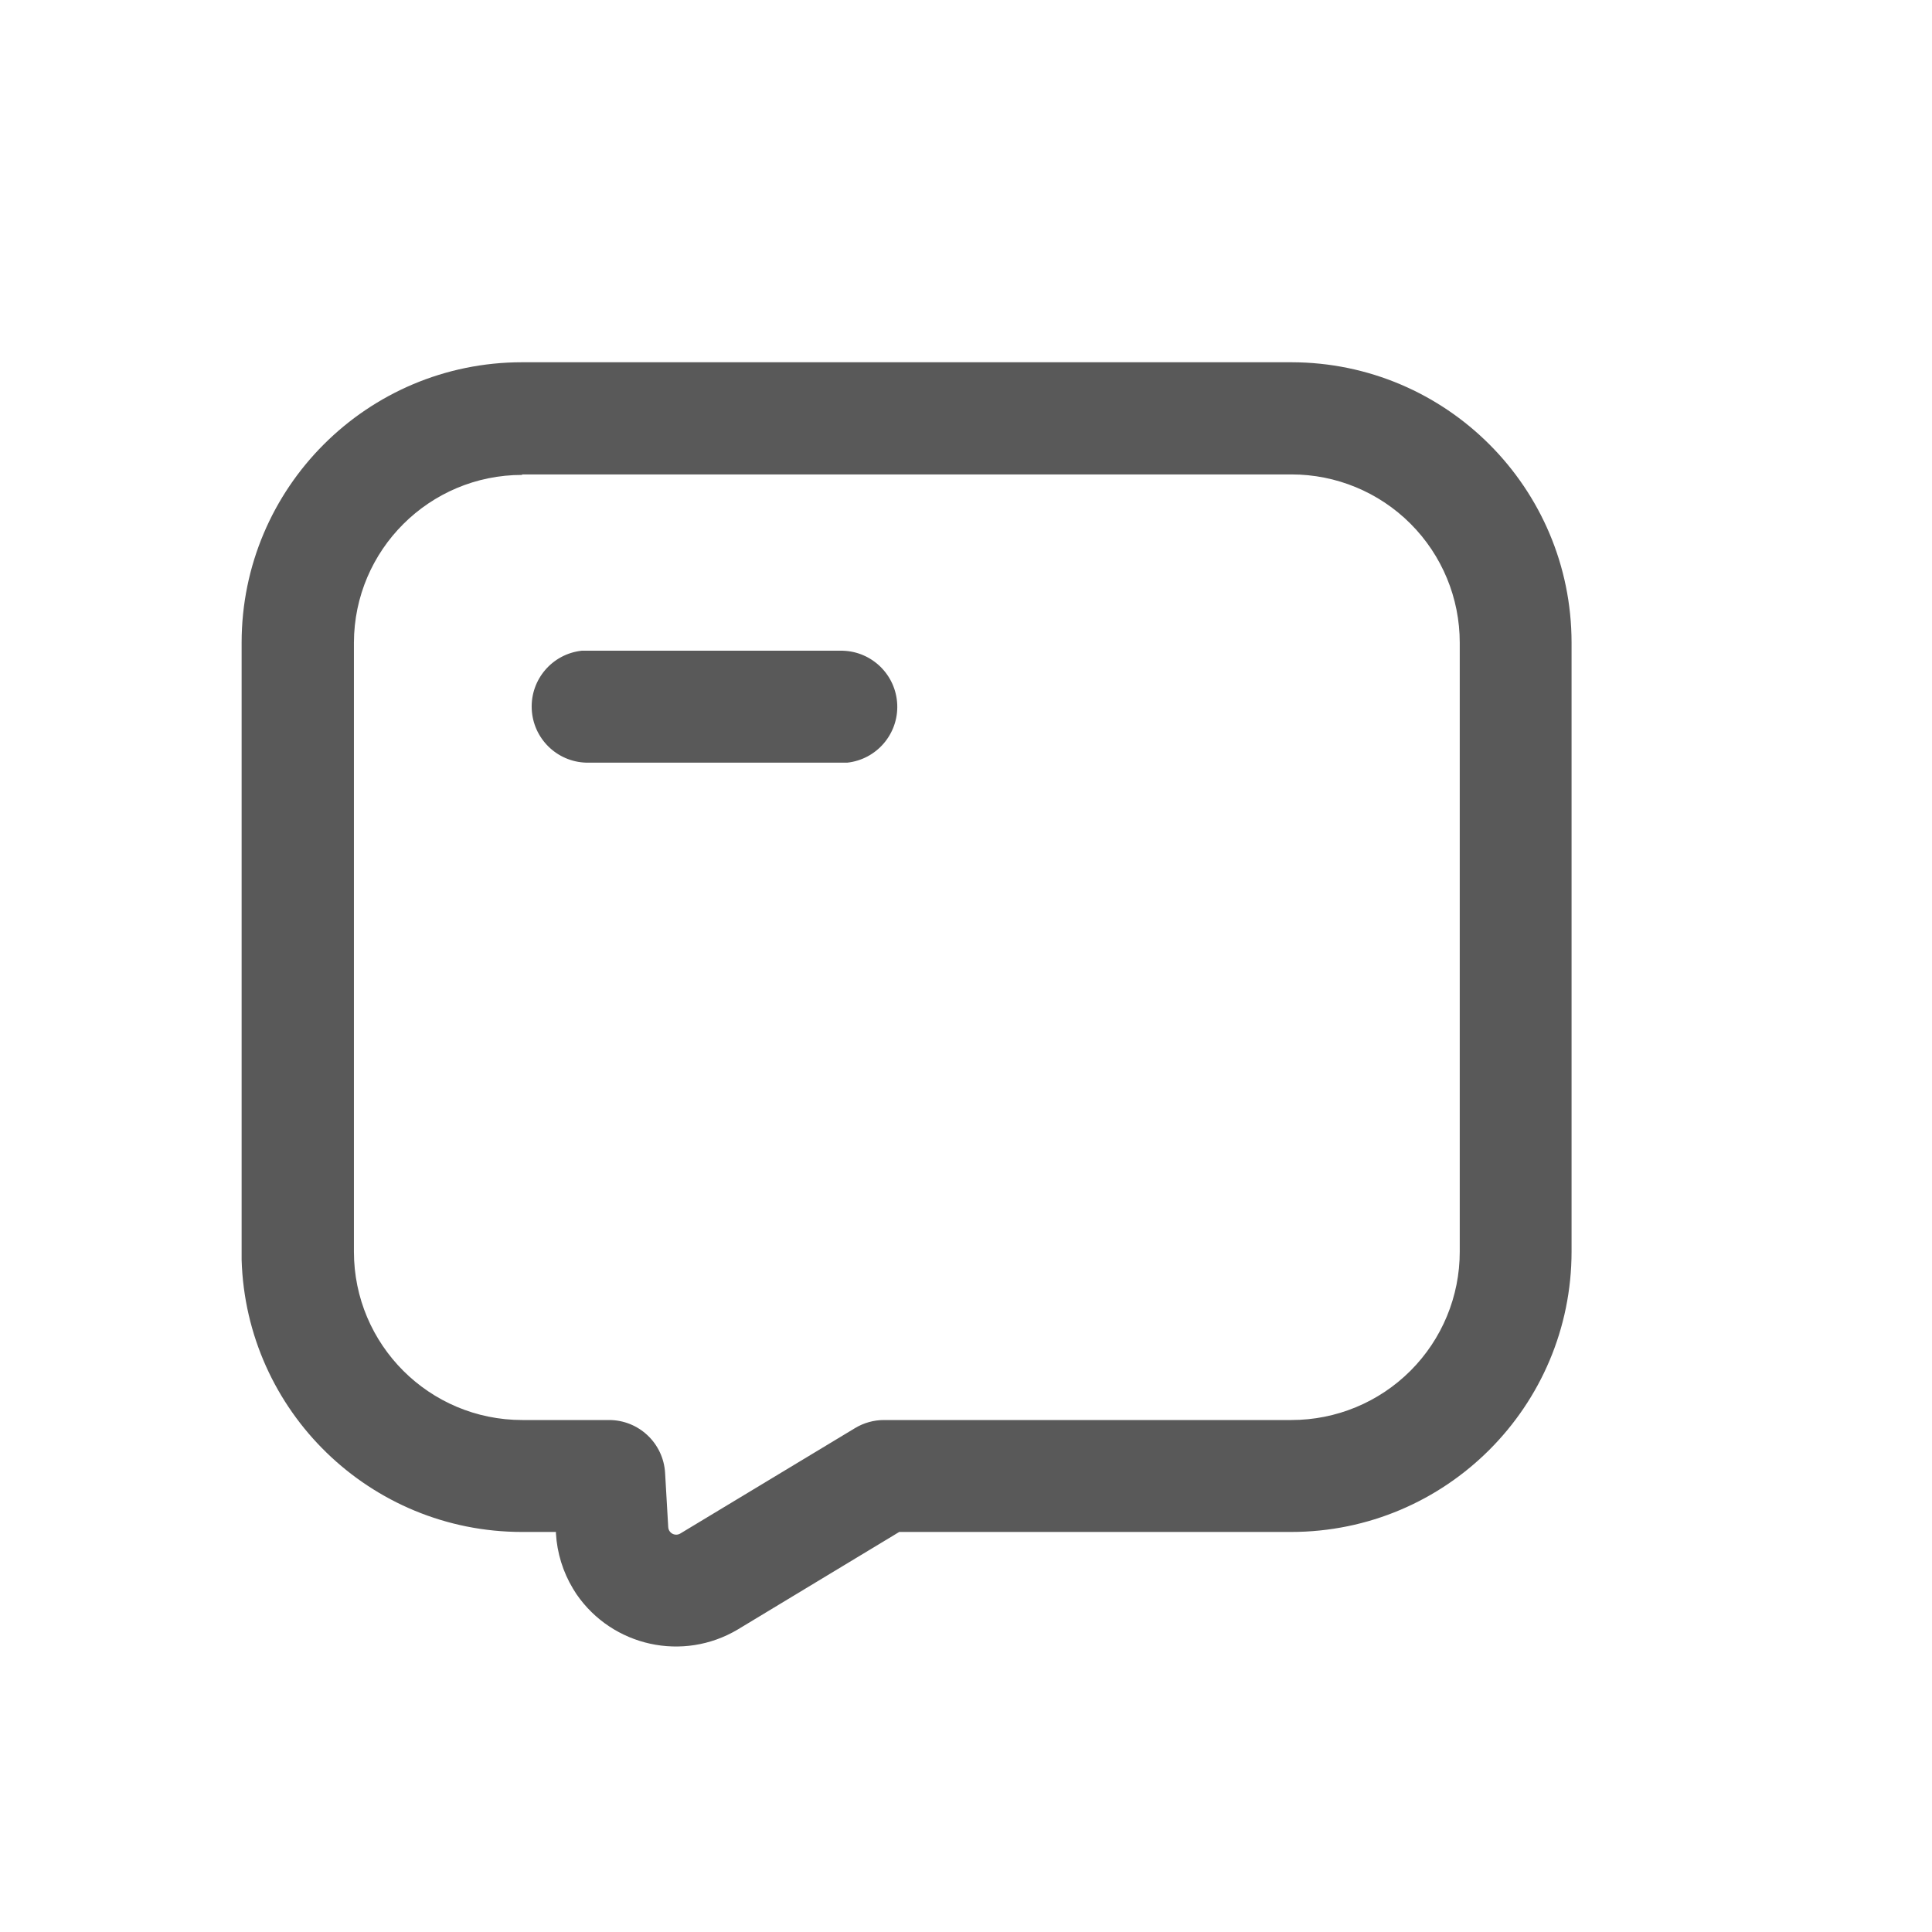
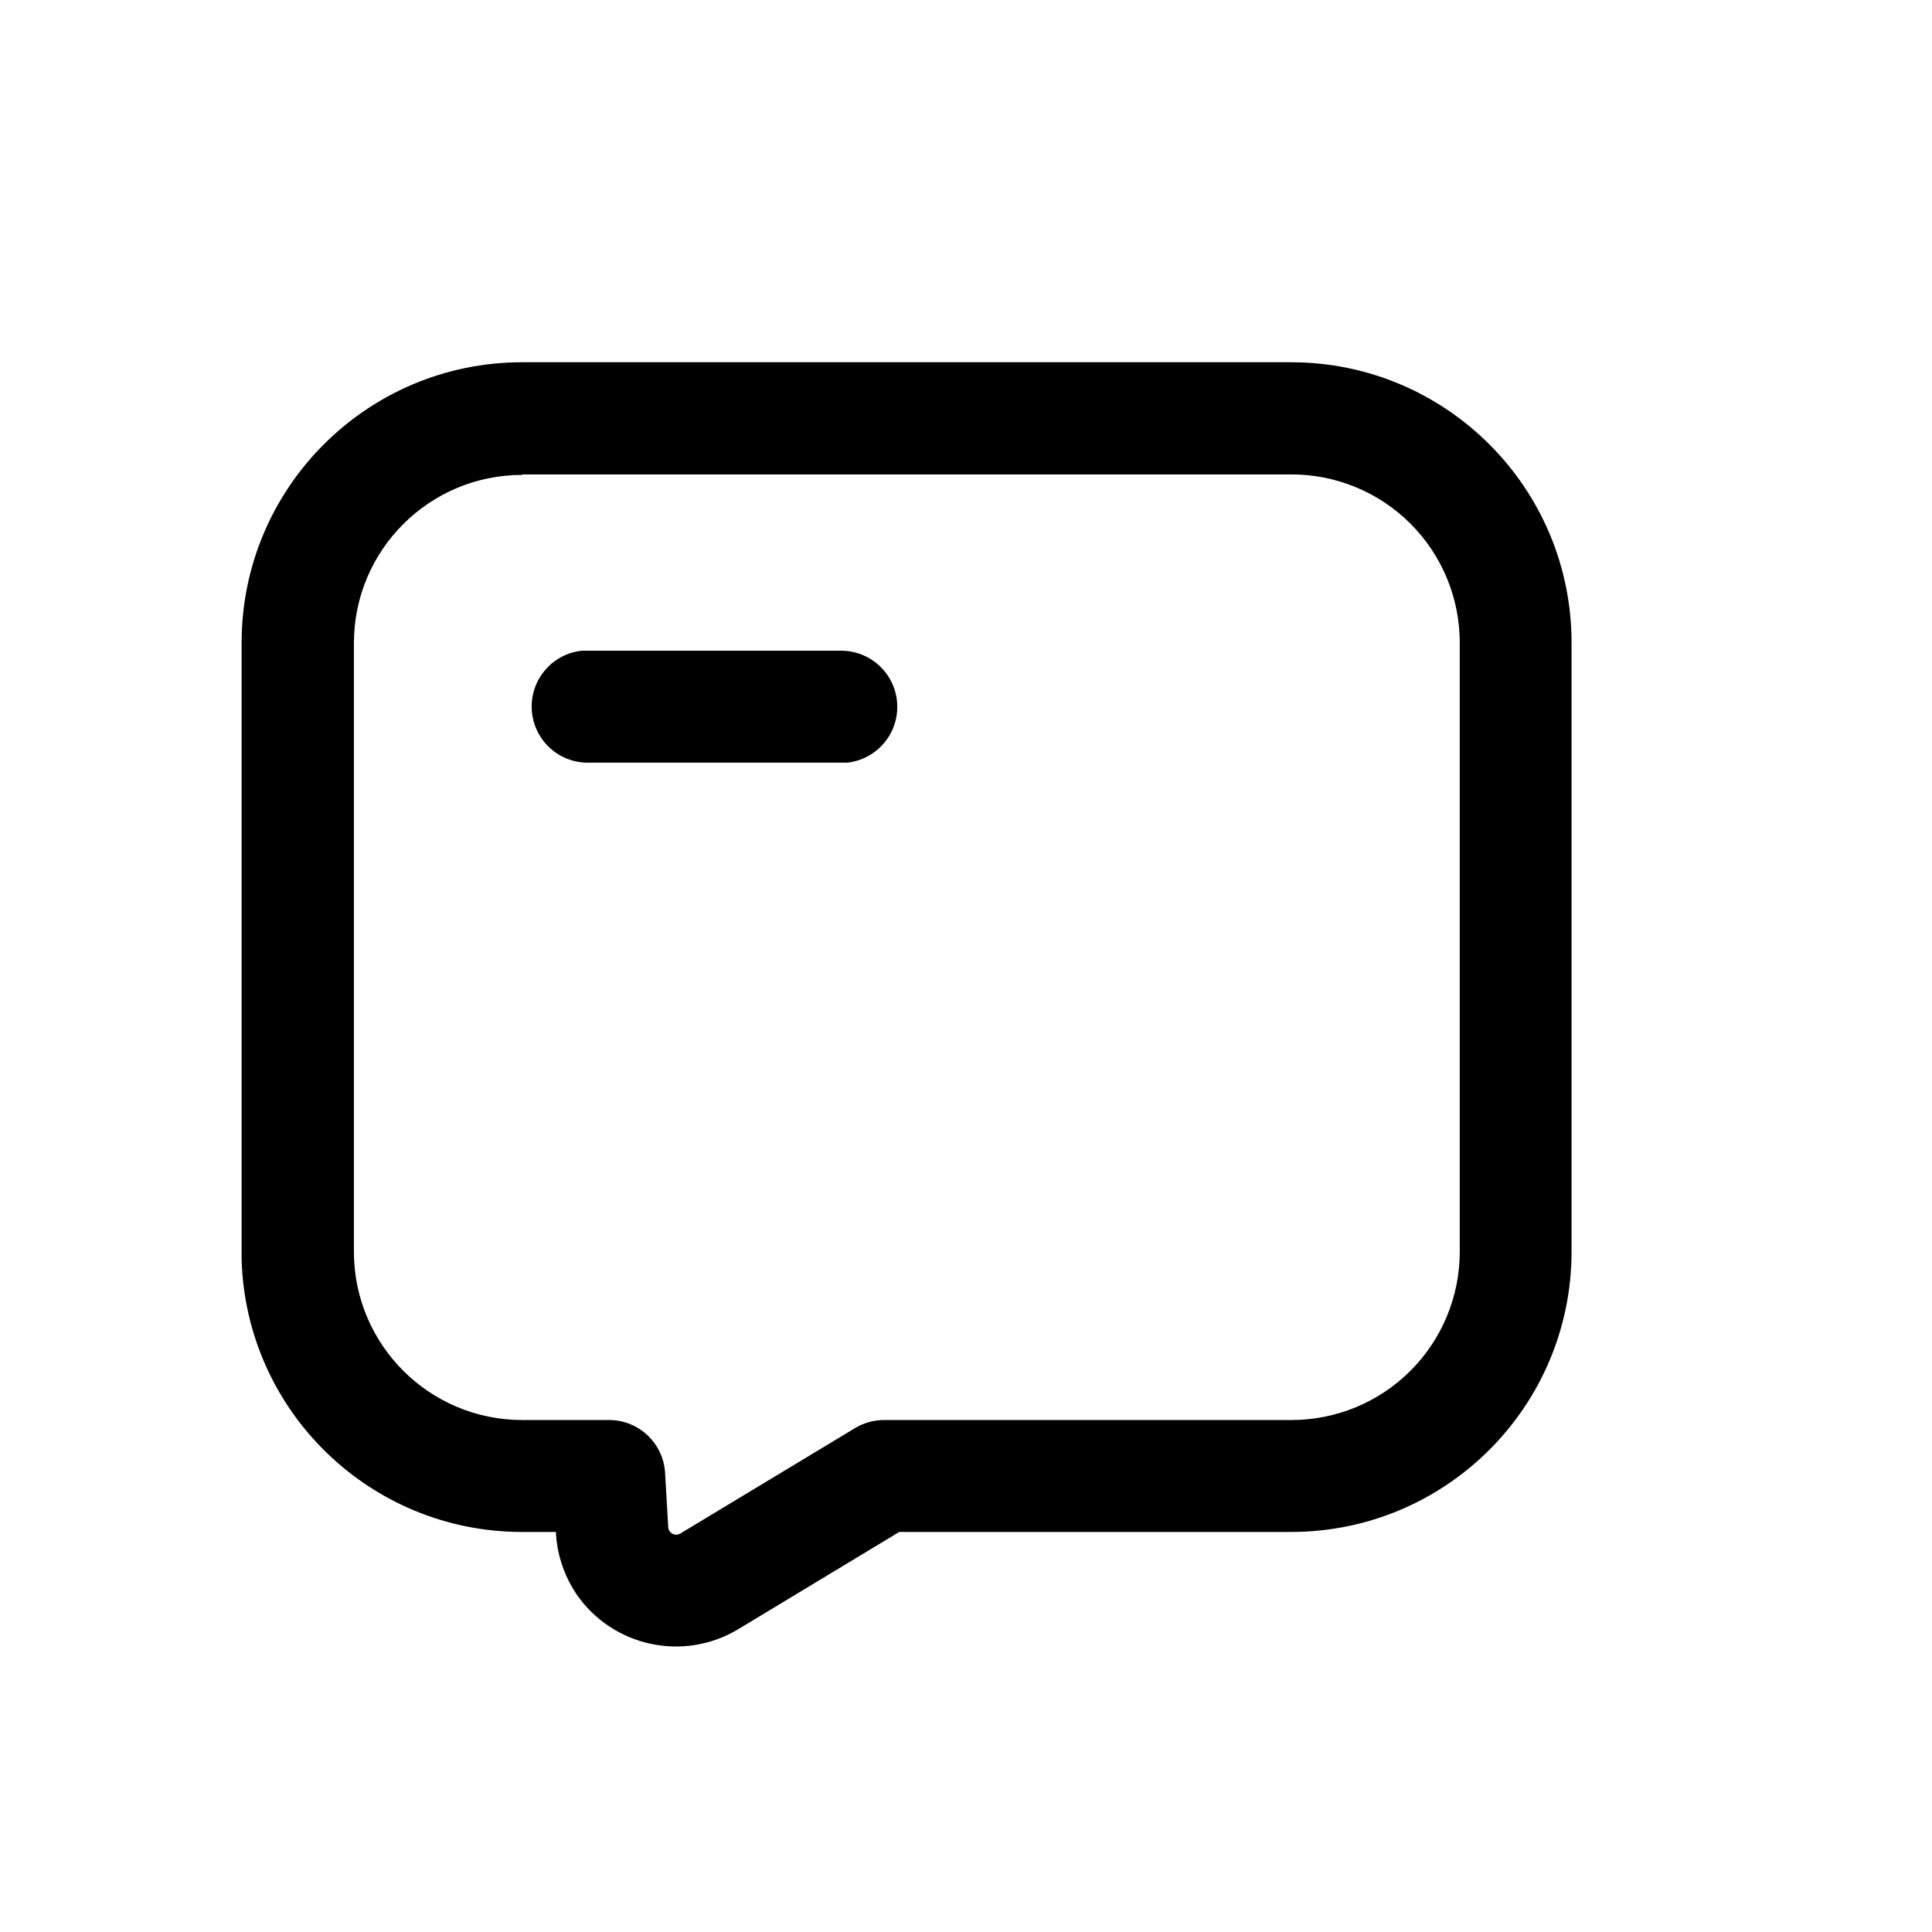
<svg xmlns="http://www.w3.org/2000/svg" width="16" height="16" viewBox="0 0 16 16">
  <defs>
-     <style>.cls-1{opacity:0}.cls-2{opacity:.65}</style>
+     <style>
+       .cls-1 {
+         opacity: 0
+       }
+ 
+       .cls-2 {
+         opacity: 1
+       }
+     </style>
  </defs>
  <g id="icon_jlzx" transform="translate(-15 -243)">
    <rect id="矩形_56" width="16" height="16" class="cls-1" data-name="矩形 56" transform="translate(15 243)" />
    <g id="组_6034" data-name="组 6034" transform="translate(-52.332 155.333)">
      <path id="路径_6194" d="M263.938,282.667a.465.465,0,0,1,.038.927l-.038,0h-2.124a.465.465,0,0,1-.038-.927l.038,0Z" class="cls-2" data-name="路径 6194" transform="translate(-189.627 -189.611)" />
      <path id="路径_6195" d="M78.027,90.667H71.656a2.323,2.323,0,0,0-2.323,2.323V98.1a2.323,2.323,0,0,0,2.322,2.254h.281v.012a1,1,0,0,0,.141.457l.029.046a1,1,0,0,0,1.337.292l1.336-.807h3.245a2.323,2.323,0,0,0,2.323-2.323V92.989A2.323,2.323,0,0,0,78.027,90.667Zm-6.371.929h6.371a1.393,1.393,0,0,1,1.394,1.394v5.043a1.393,1.393,0,0,1-1.394,1.394H74.653a.464.464,0,0,0-.24.067l-1.447.873a.066.066,0,0,1-.1-.053l-.026-.449a.465.465,0,0,0-.464-.438h-.719a1.394,1.394,0,0,1-1.394-1.394V92.989A1.393,1.393,0,0,1,71.656,91.6Z" class="cls-2" data-name="路径 6195" />
    </g>
  </g>
</svg>
